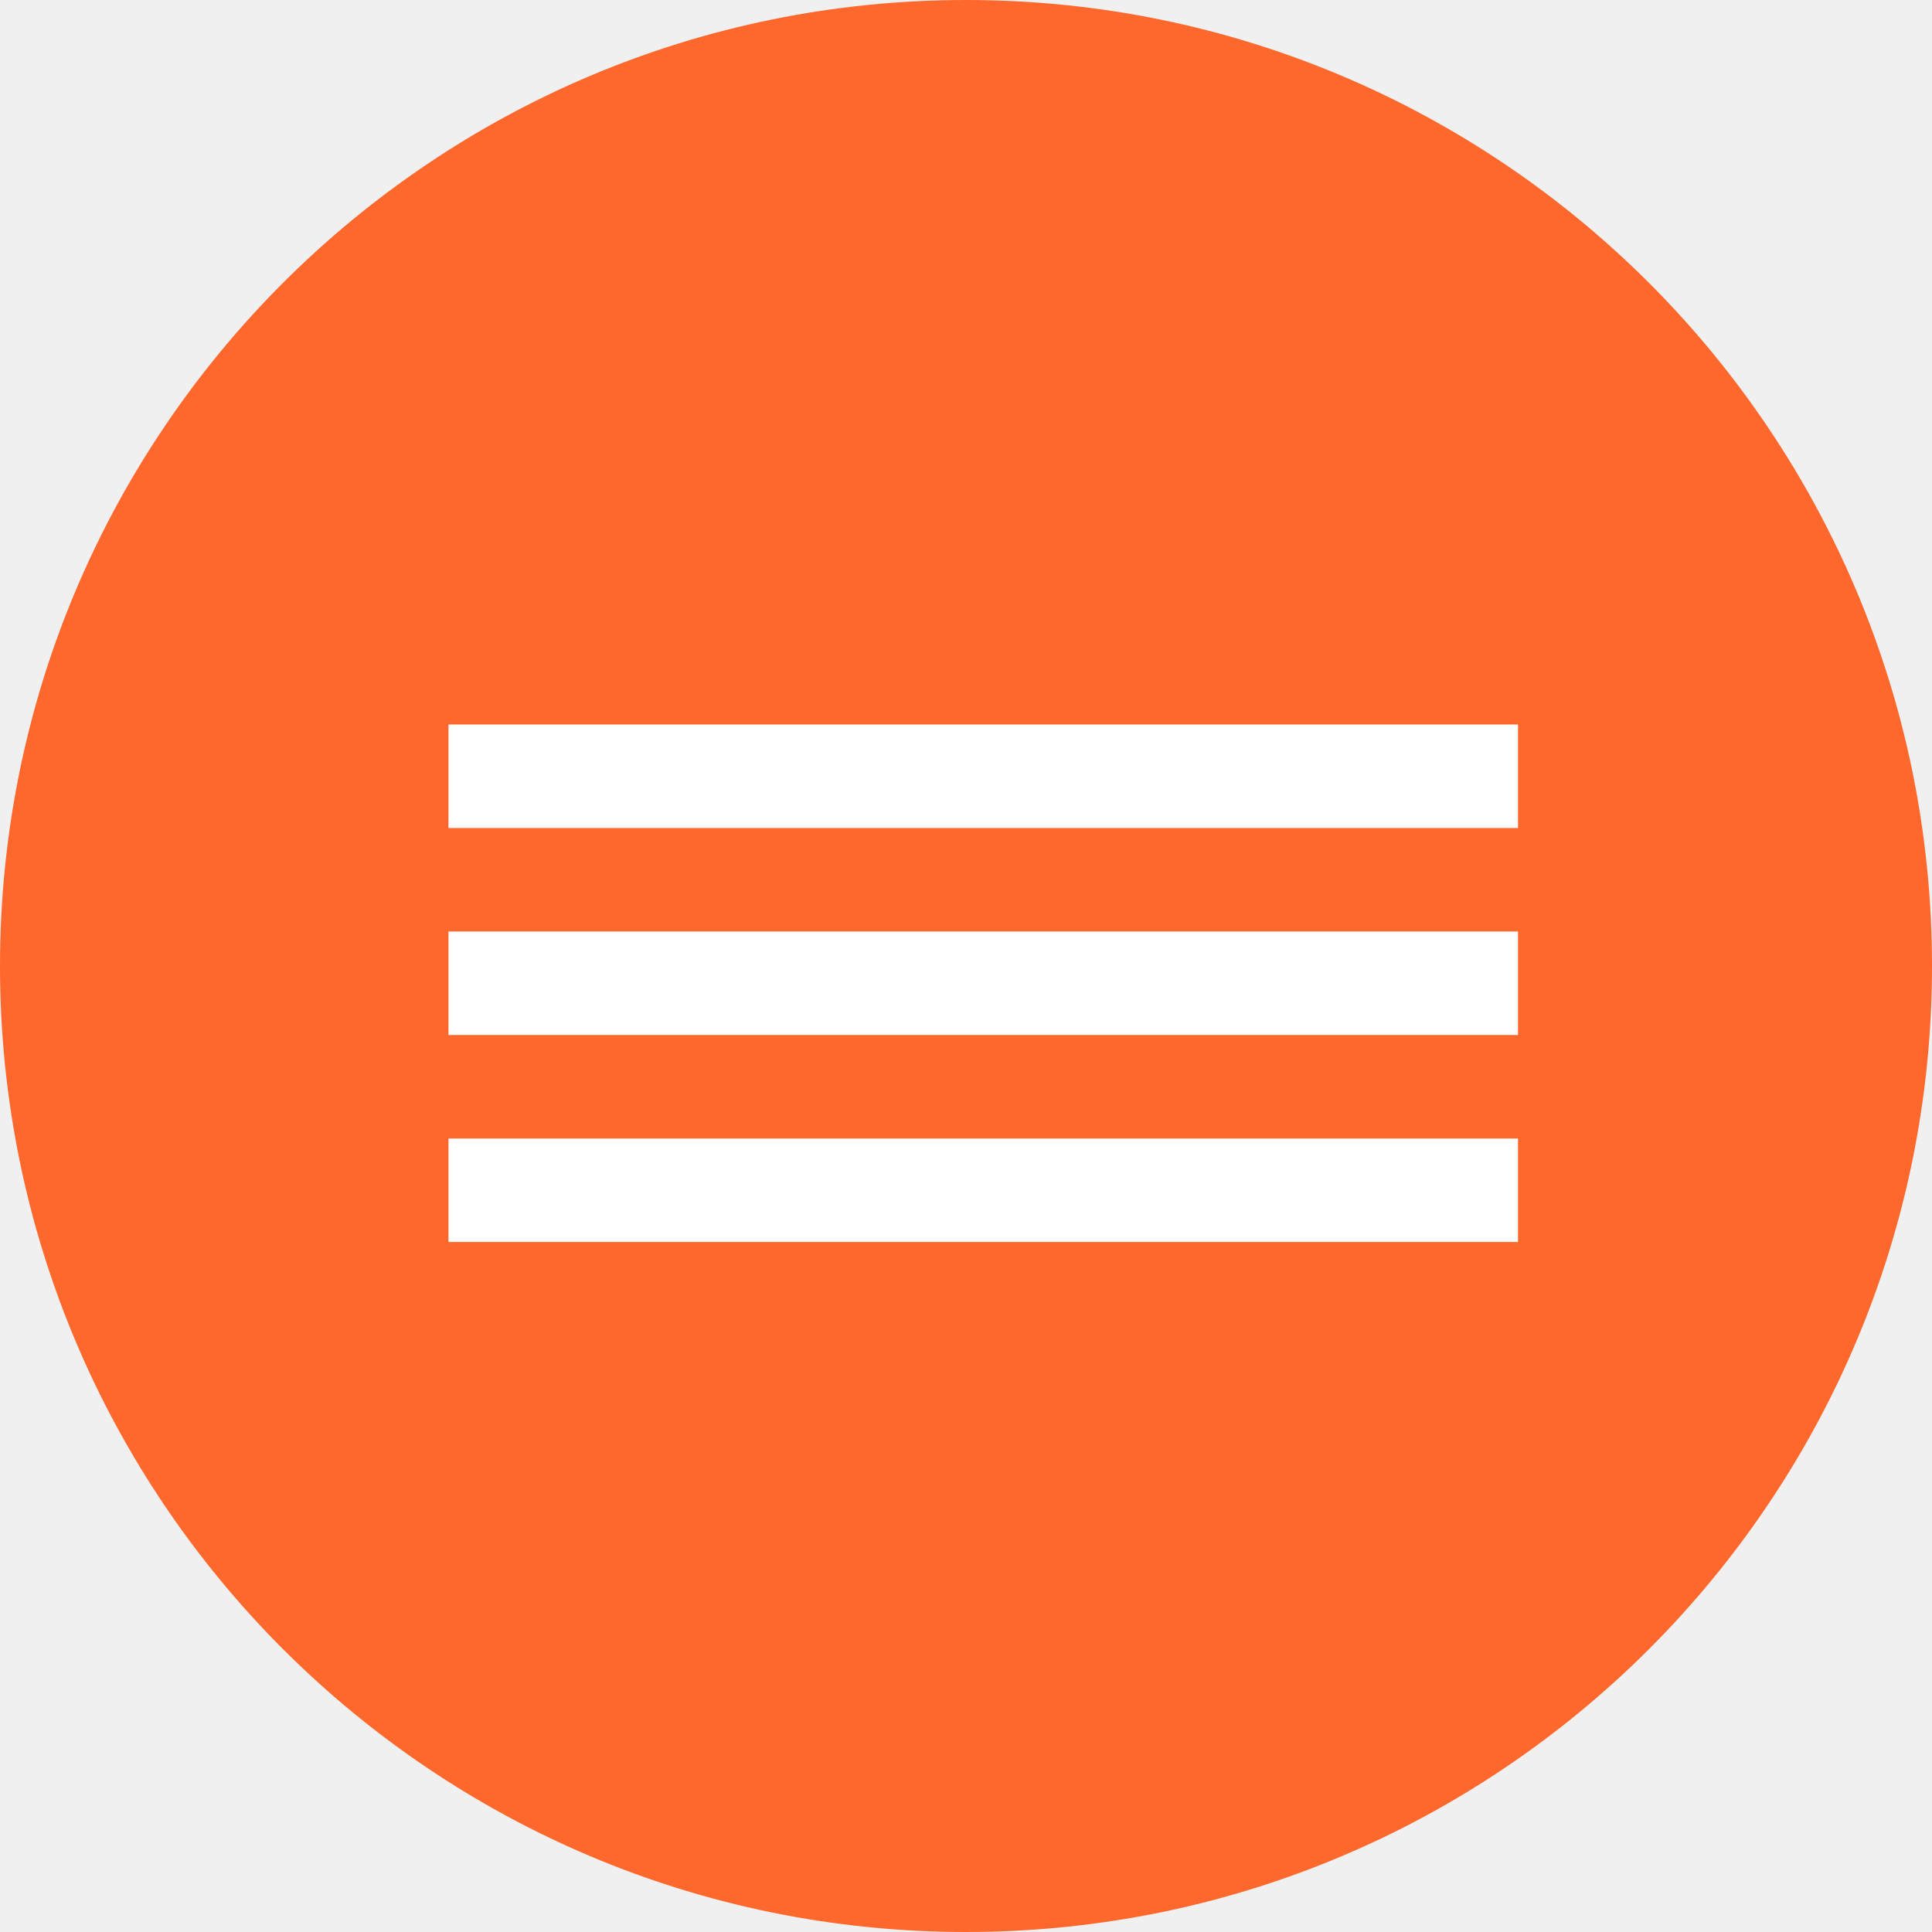
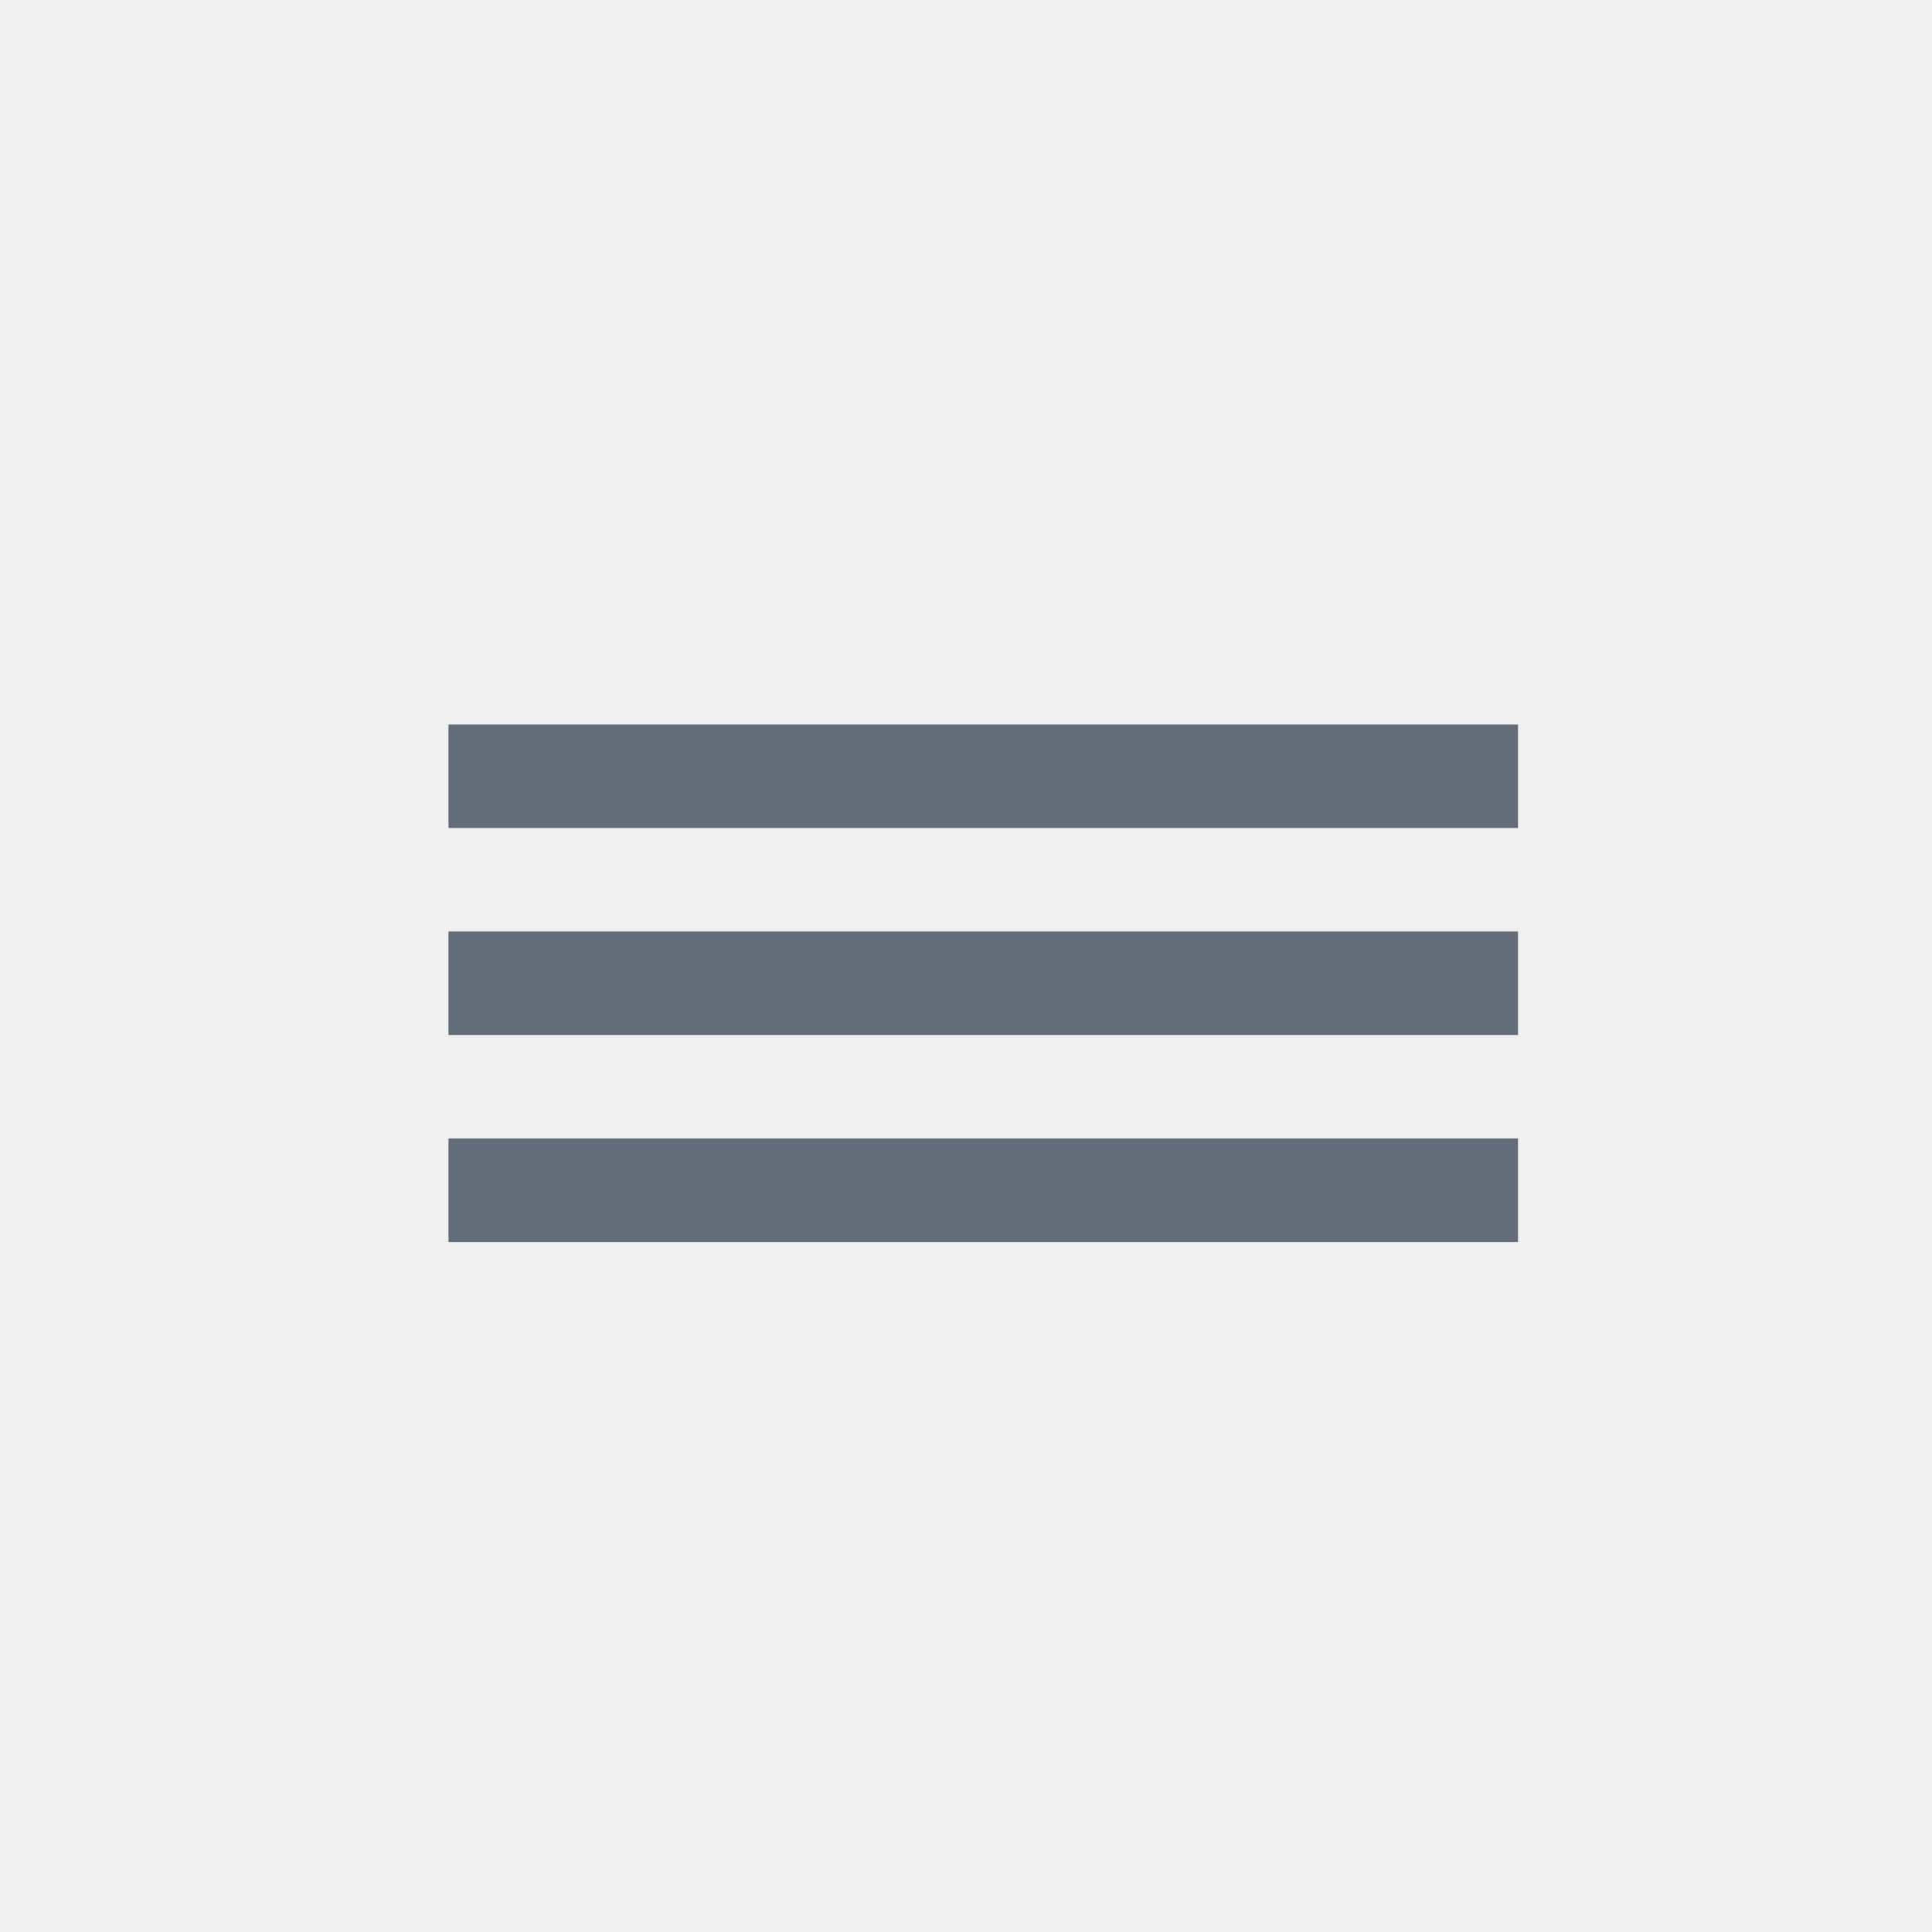
<svg xmlns="http://www.w3.org/2000/svg" width="56" height="56" viewBox="0 0 56 56" fill="none">
-   <circle cx="28" cy="28" r="28" fill="#FF682C" />
-   <rect x="13" y="21" width="31" height="3" fill="white" />
-   <rect x="13" y="27" width="31" height="3" fill="white" />
-   <rect x="13" y="33" width="31" height="3" fill="white" />
+   <circle cx="28" cy="28" r="28" fill="none" />
+   <rect x="13" y="21" width="31" height="3" fill="#636c79" />
+   <rect x="13" y="27" width="31" height="3" fill="#636c79" />
+   <rect x="13" y="33" width="31" height="3" fill="#636c79" />
</svg>
